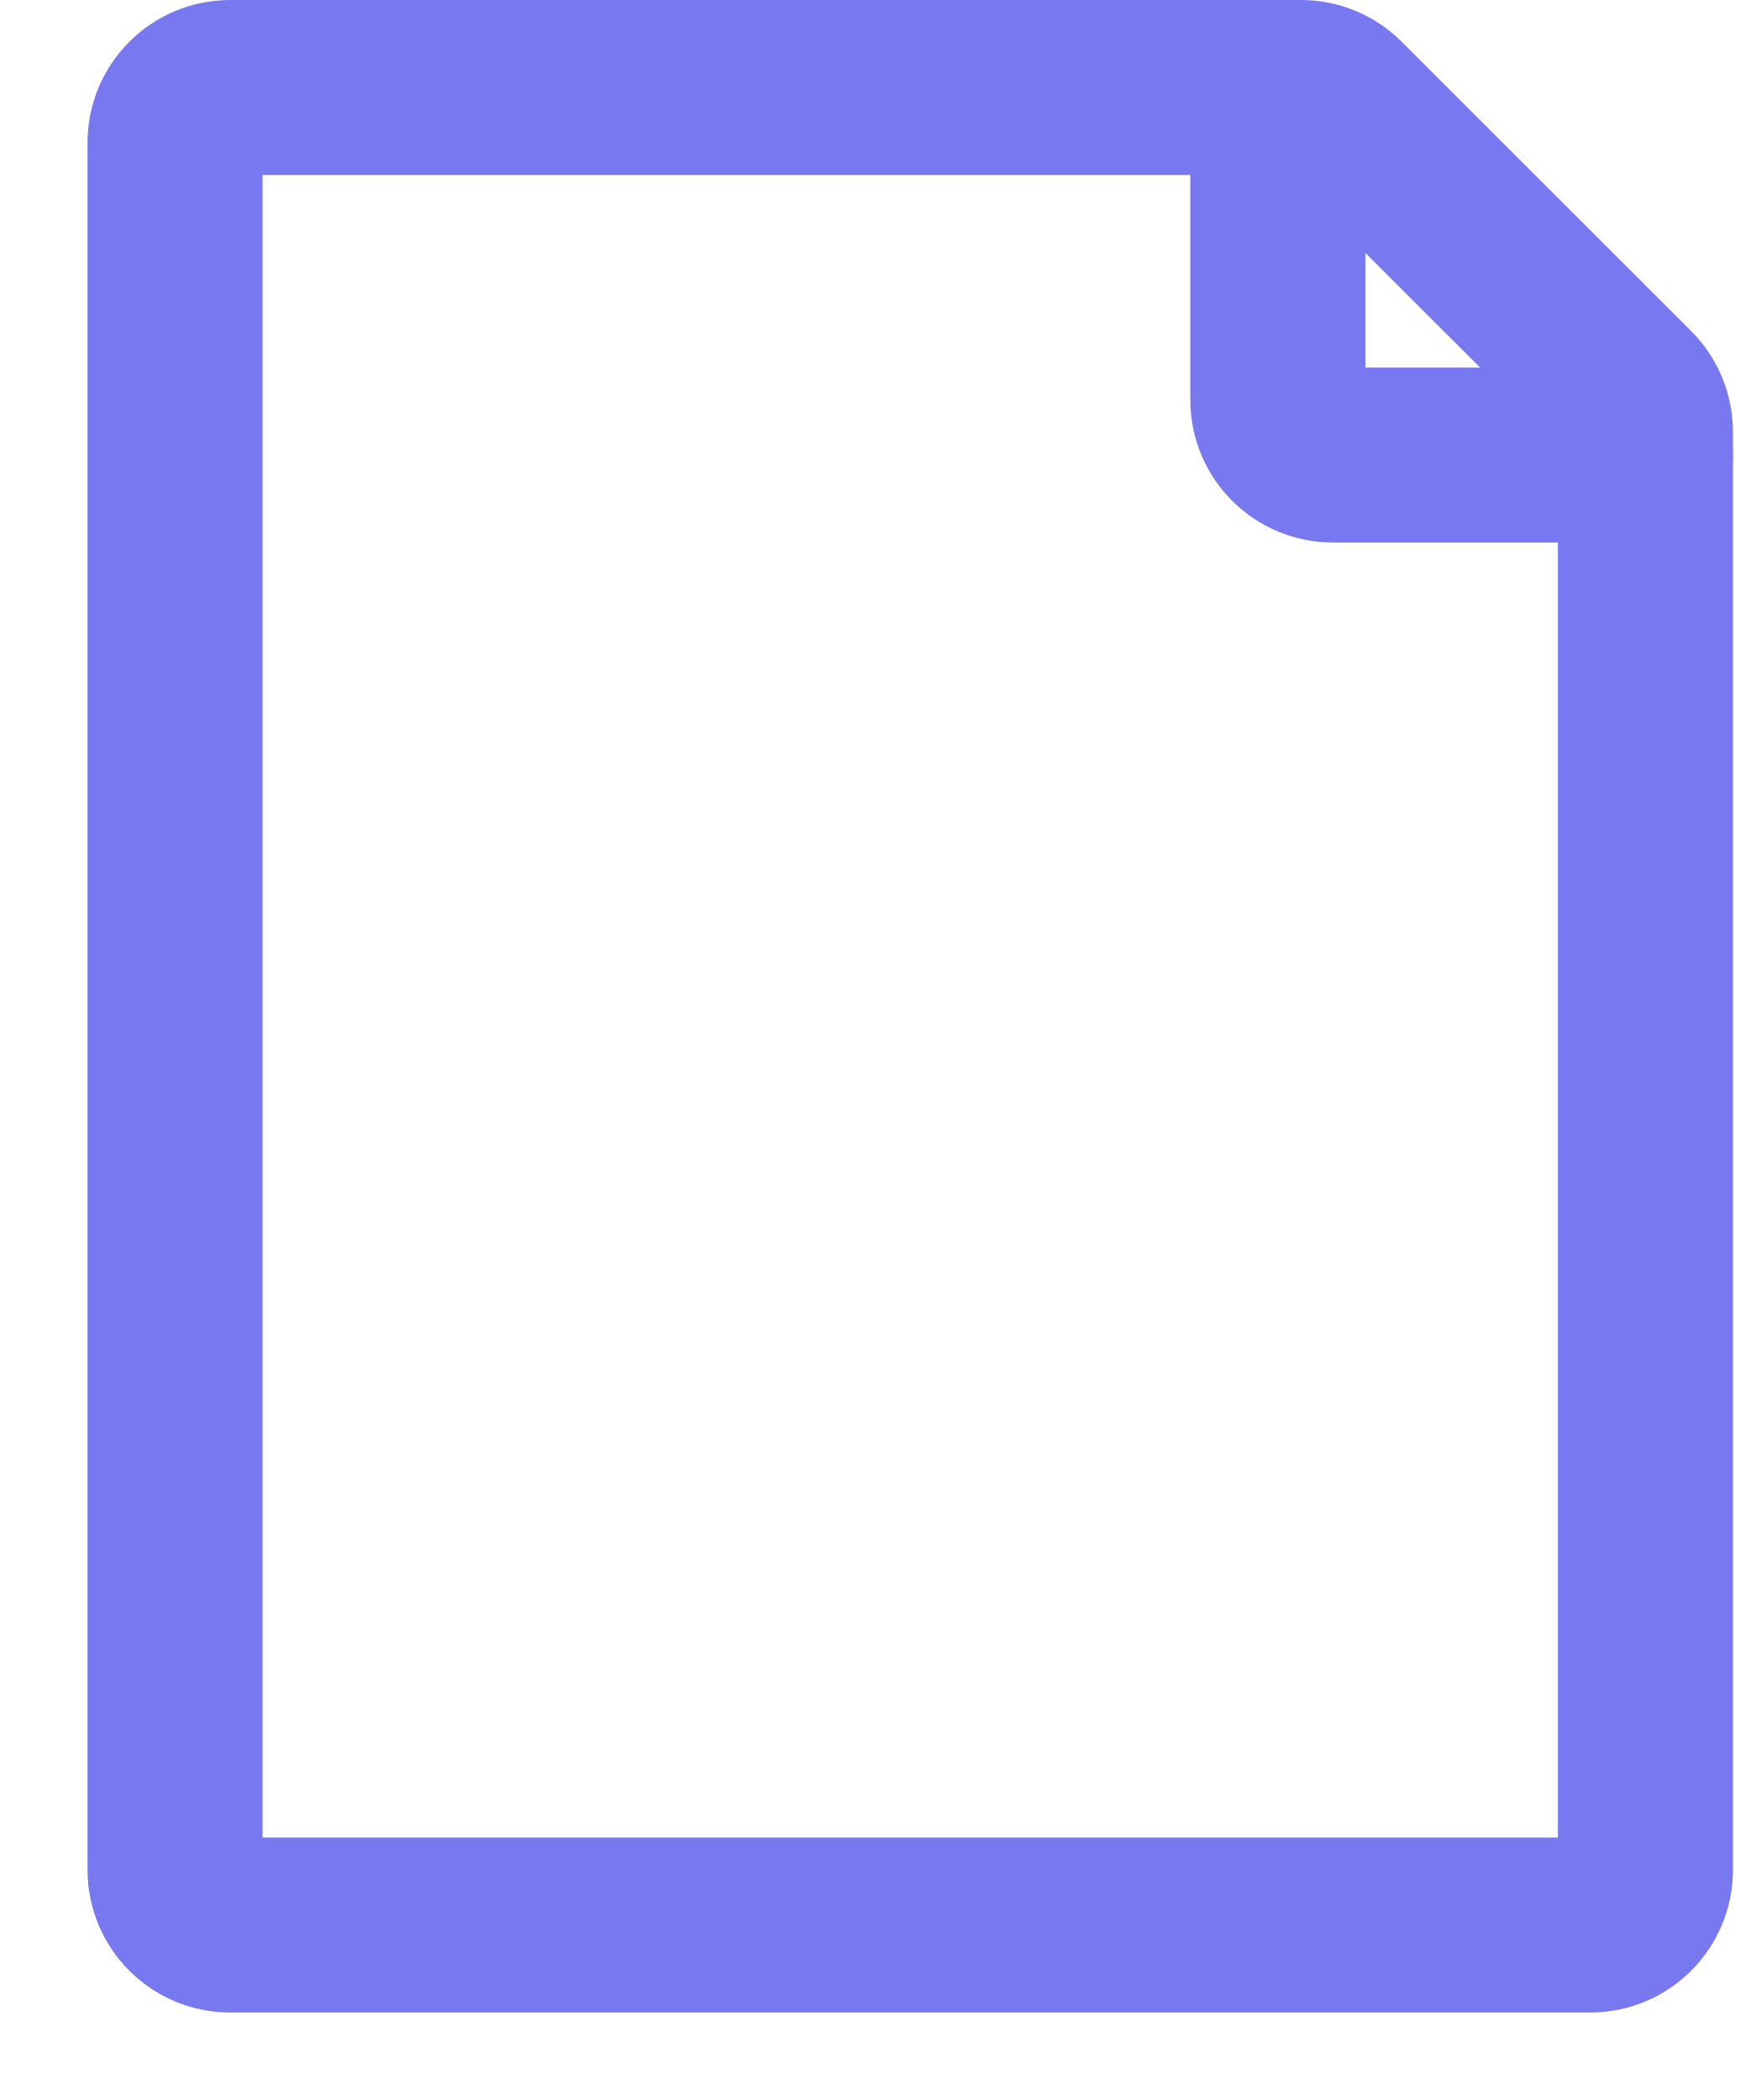
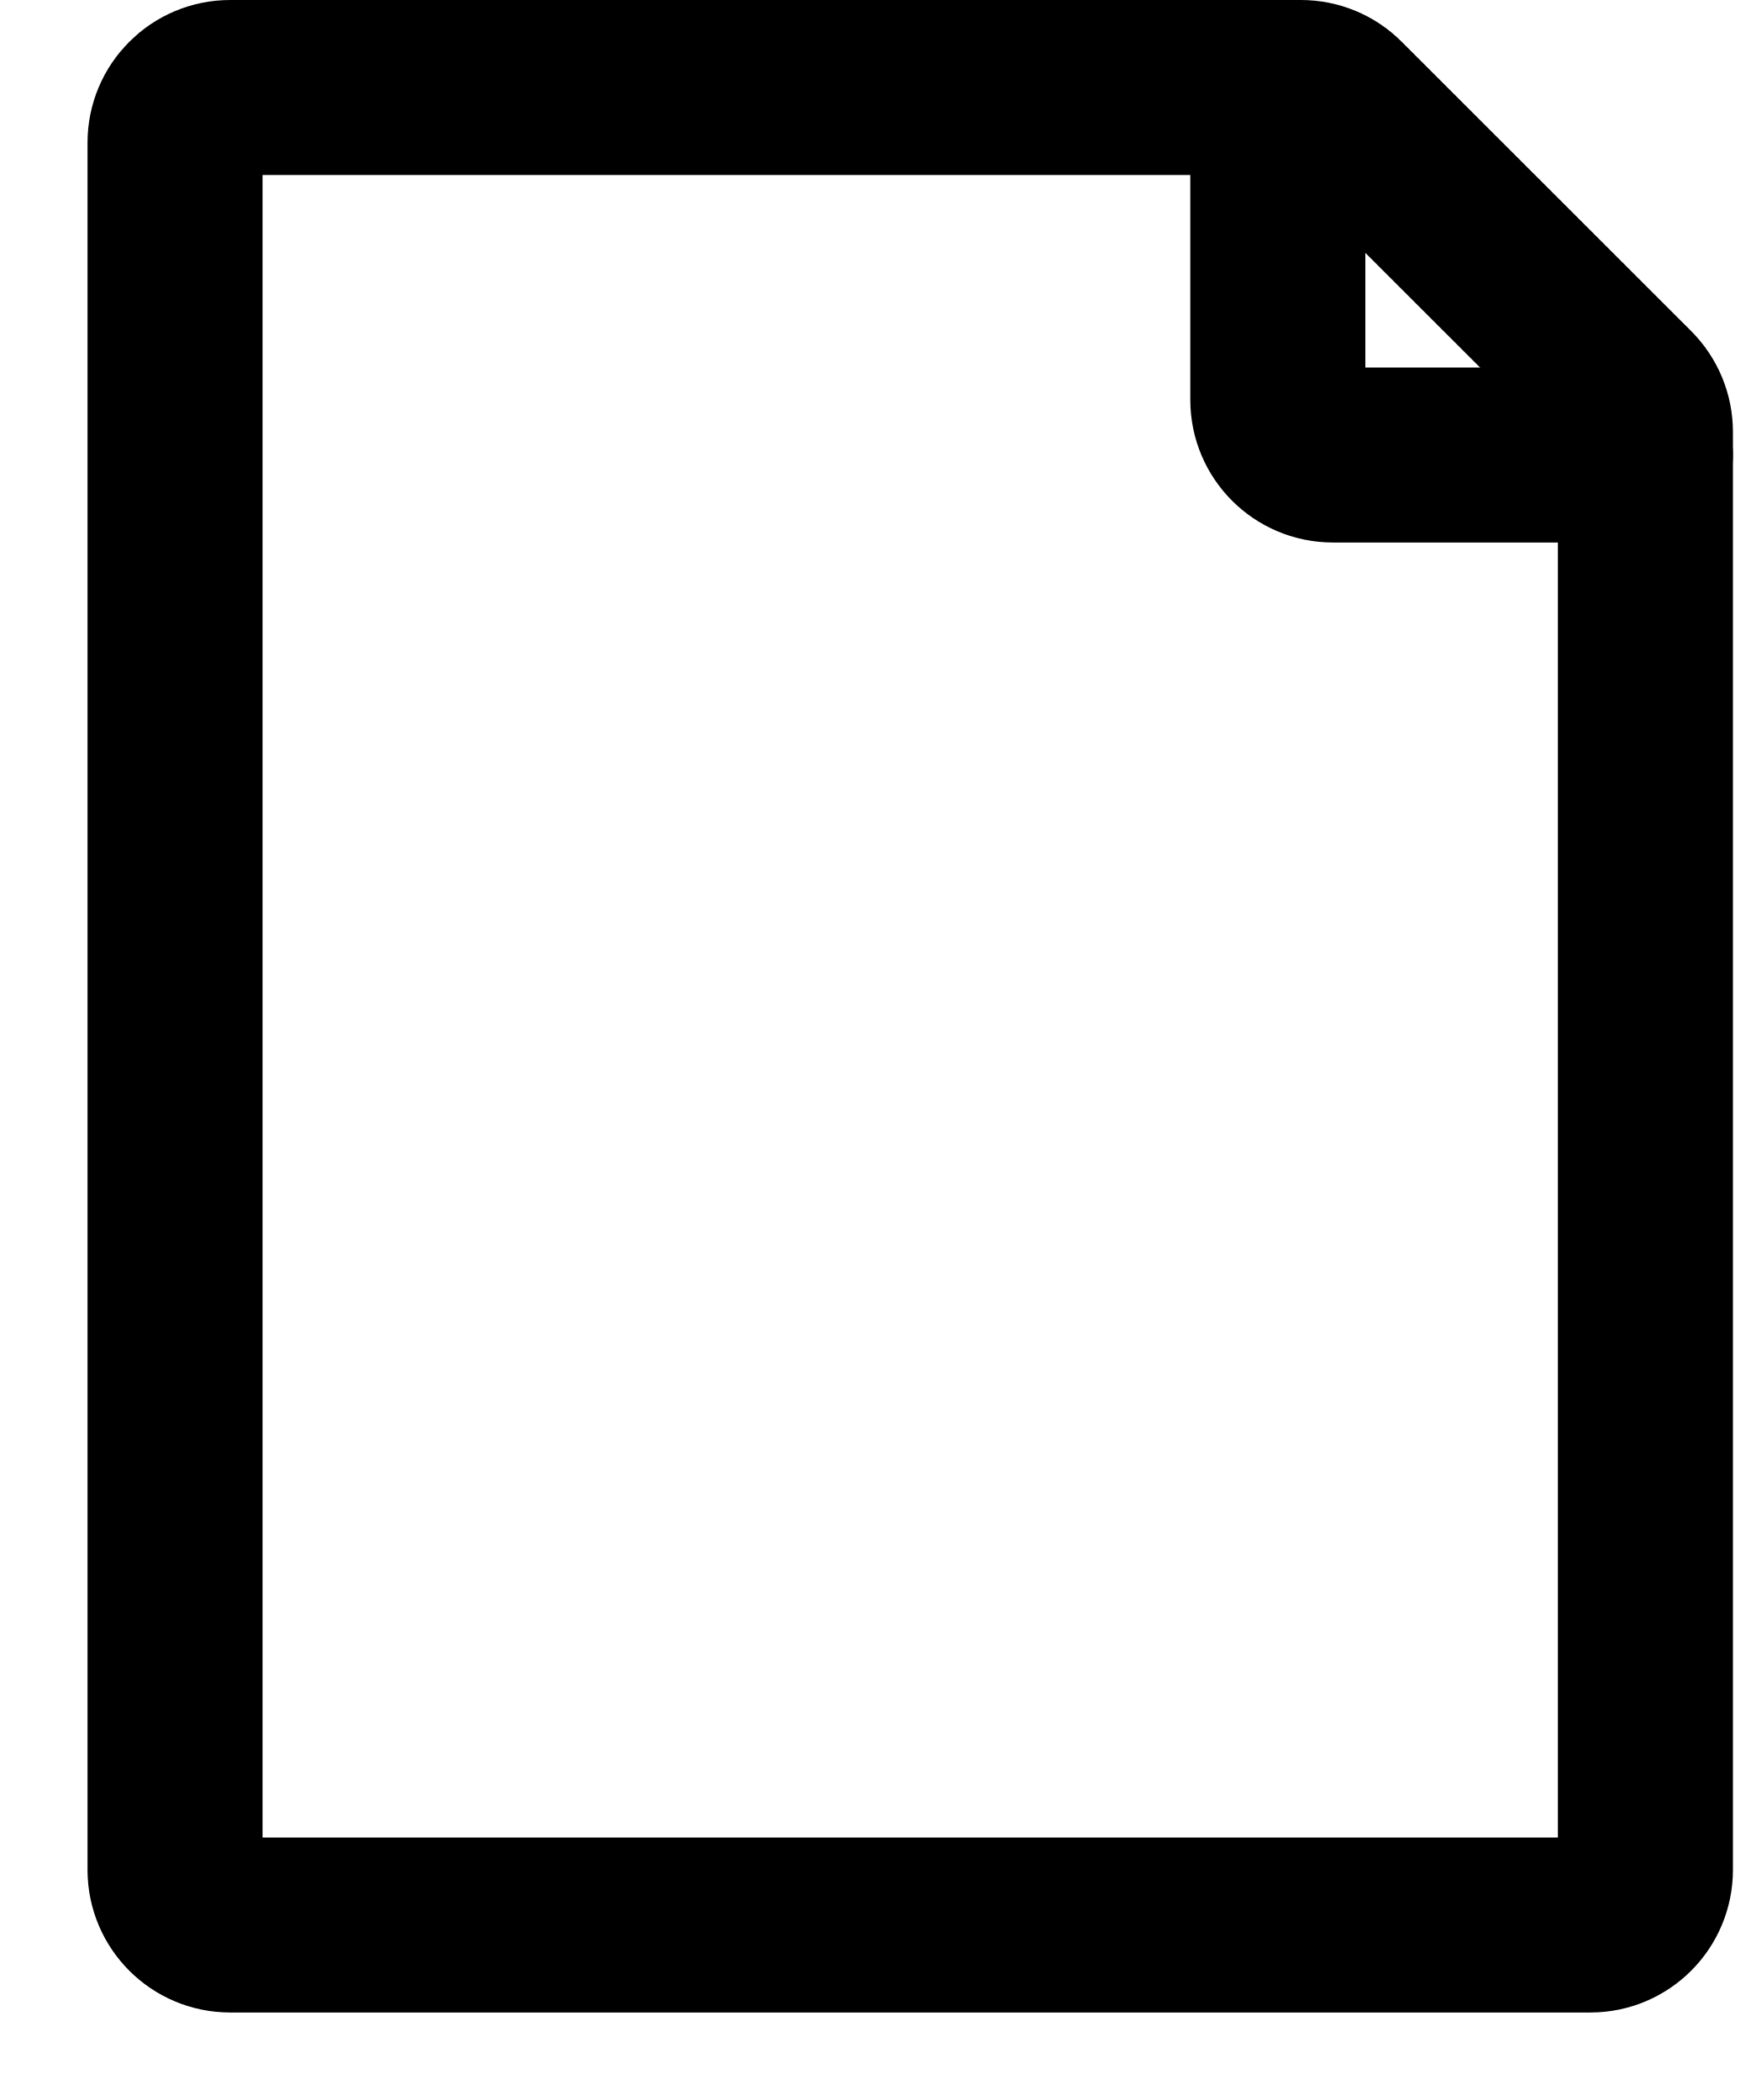
<svg xmlns="http://www.w3.org/2000/svg" width="20" height="24" viewBox="66 0 20 24" fill="none">
-   <path d="M68 21.37V1.63C68 1.282 68.282 1 68.63 1H80.864C81.031 1 81.191 1.066 81.309 1.185L84.615 4.49C84.734 4.609 84.8 4.769 84.8 4.936V21.37C84.8 21.718 84.518 22 84.17 22H68.63C68.282 22 68 21.718 68 21.37Z" stroke="#7879F1" stroke-width="2" stroke-linecap="round" stroke-linejoin="round" />
-   <path d="M80.6 1V4.57C80.6 4.918 80.882 5.2 81.23 5.2H84.8" stroke="#7879F1" stroke-width="2" stroke-linecap="round" stroke-linejoin="round" />
+   <path d="M68 21.37V1.63C68 1.282 68.282 1 68.63 1H80.864C81.031 1 81.191 1.066 81.309 1.185L84.615 4.49C84.734 4.609 84.8 4.769 84.8 4.936V21.37C84.8 21.718 84.518 22 84.17 22H68.63C68.282 22 68 21.718 68 21.37Z" stroke="#000" stroke-width="2" stroke-linecap="round" stroke-linejoin="round" />
+   <path d="M80.6 1V4.57C80.6 4.918 80.882 5.2 81.23 5.2H84.8" stroke="#000" stroke-width="2" stroke-linecap="round" stroke-linejoin="round" />
</svg>
